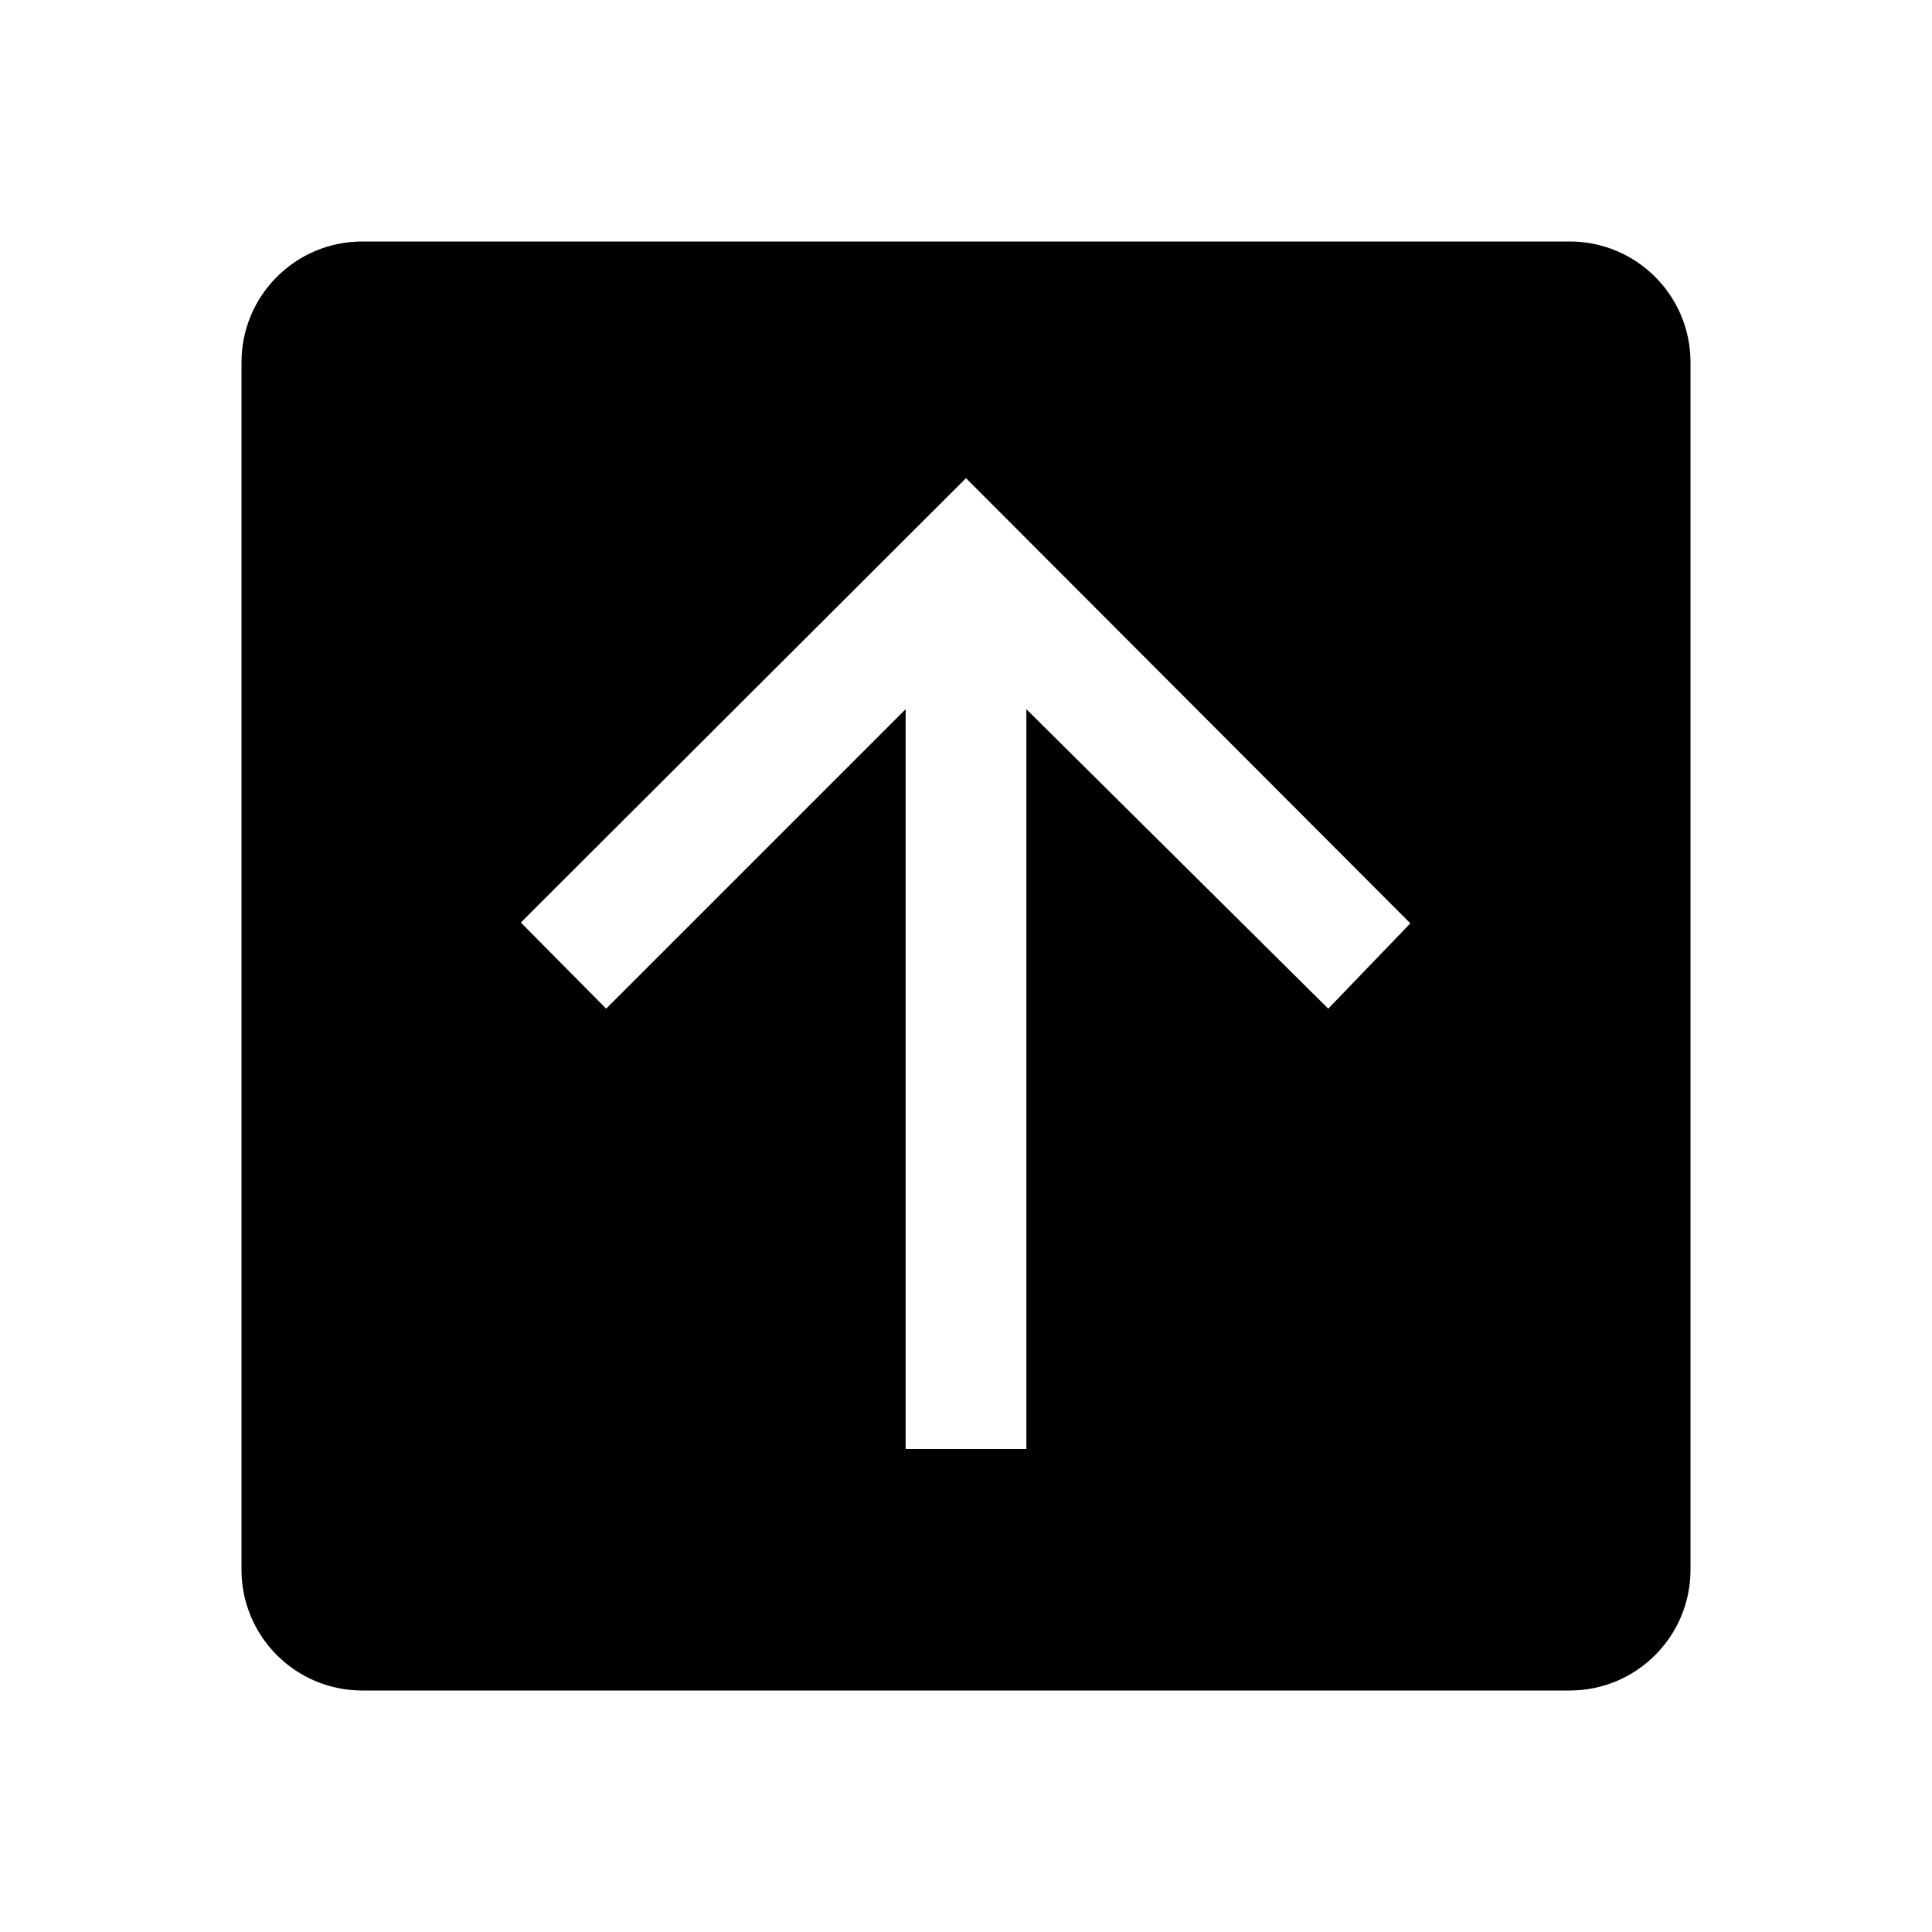
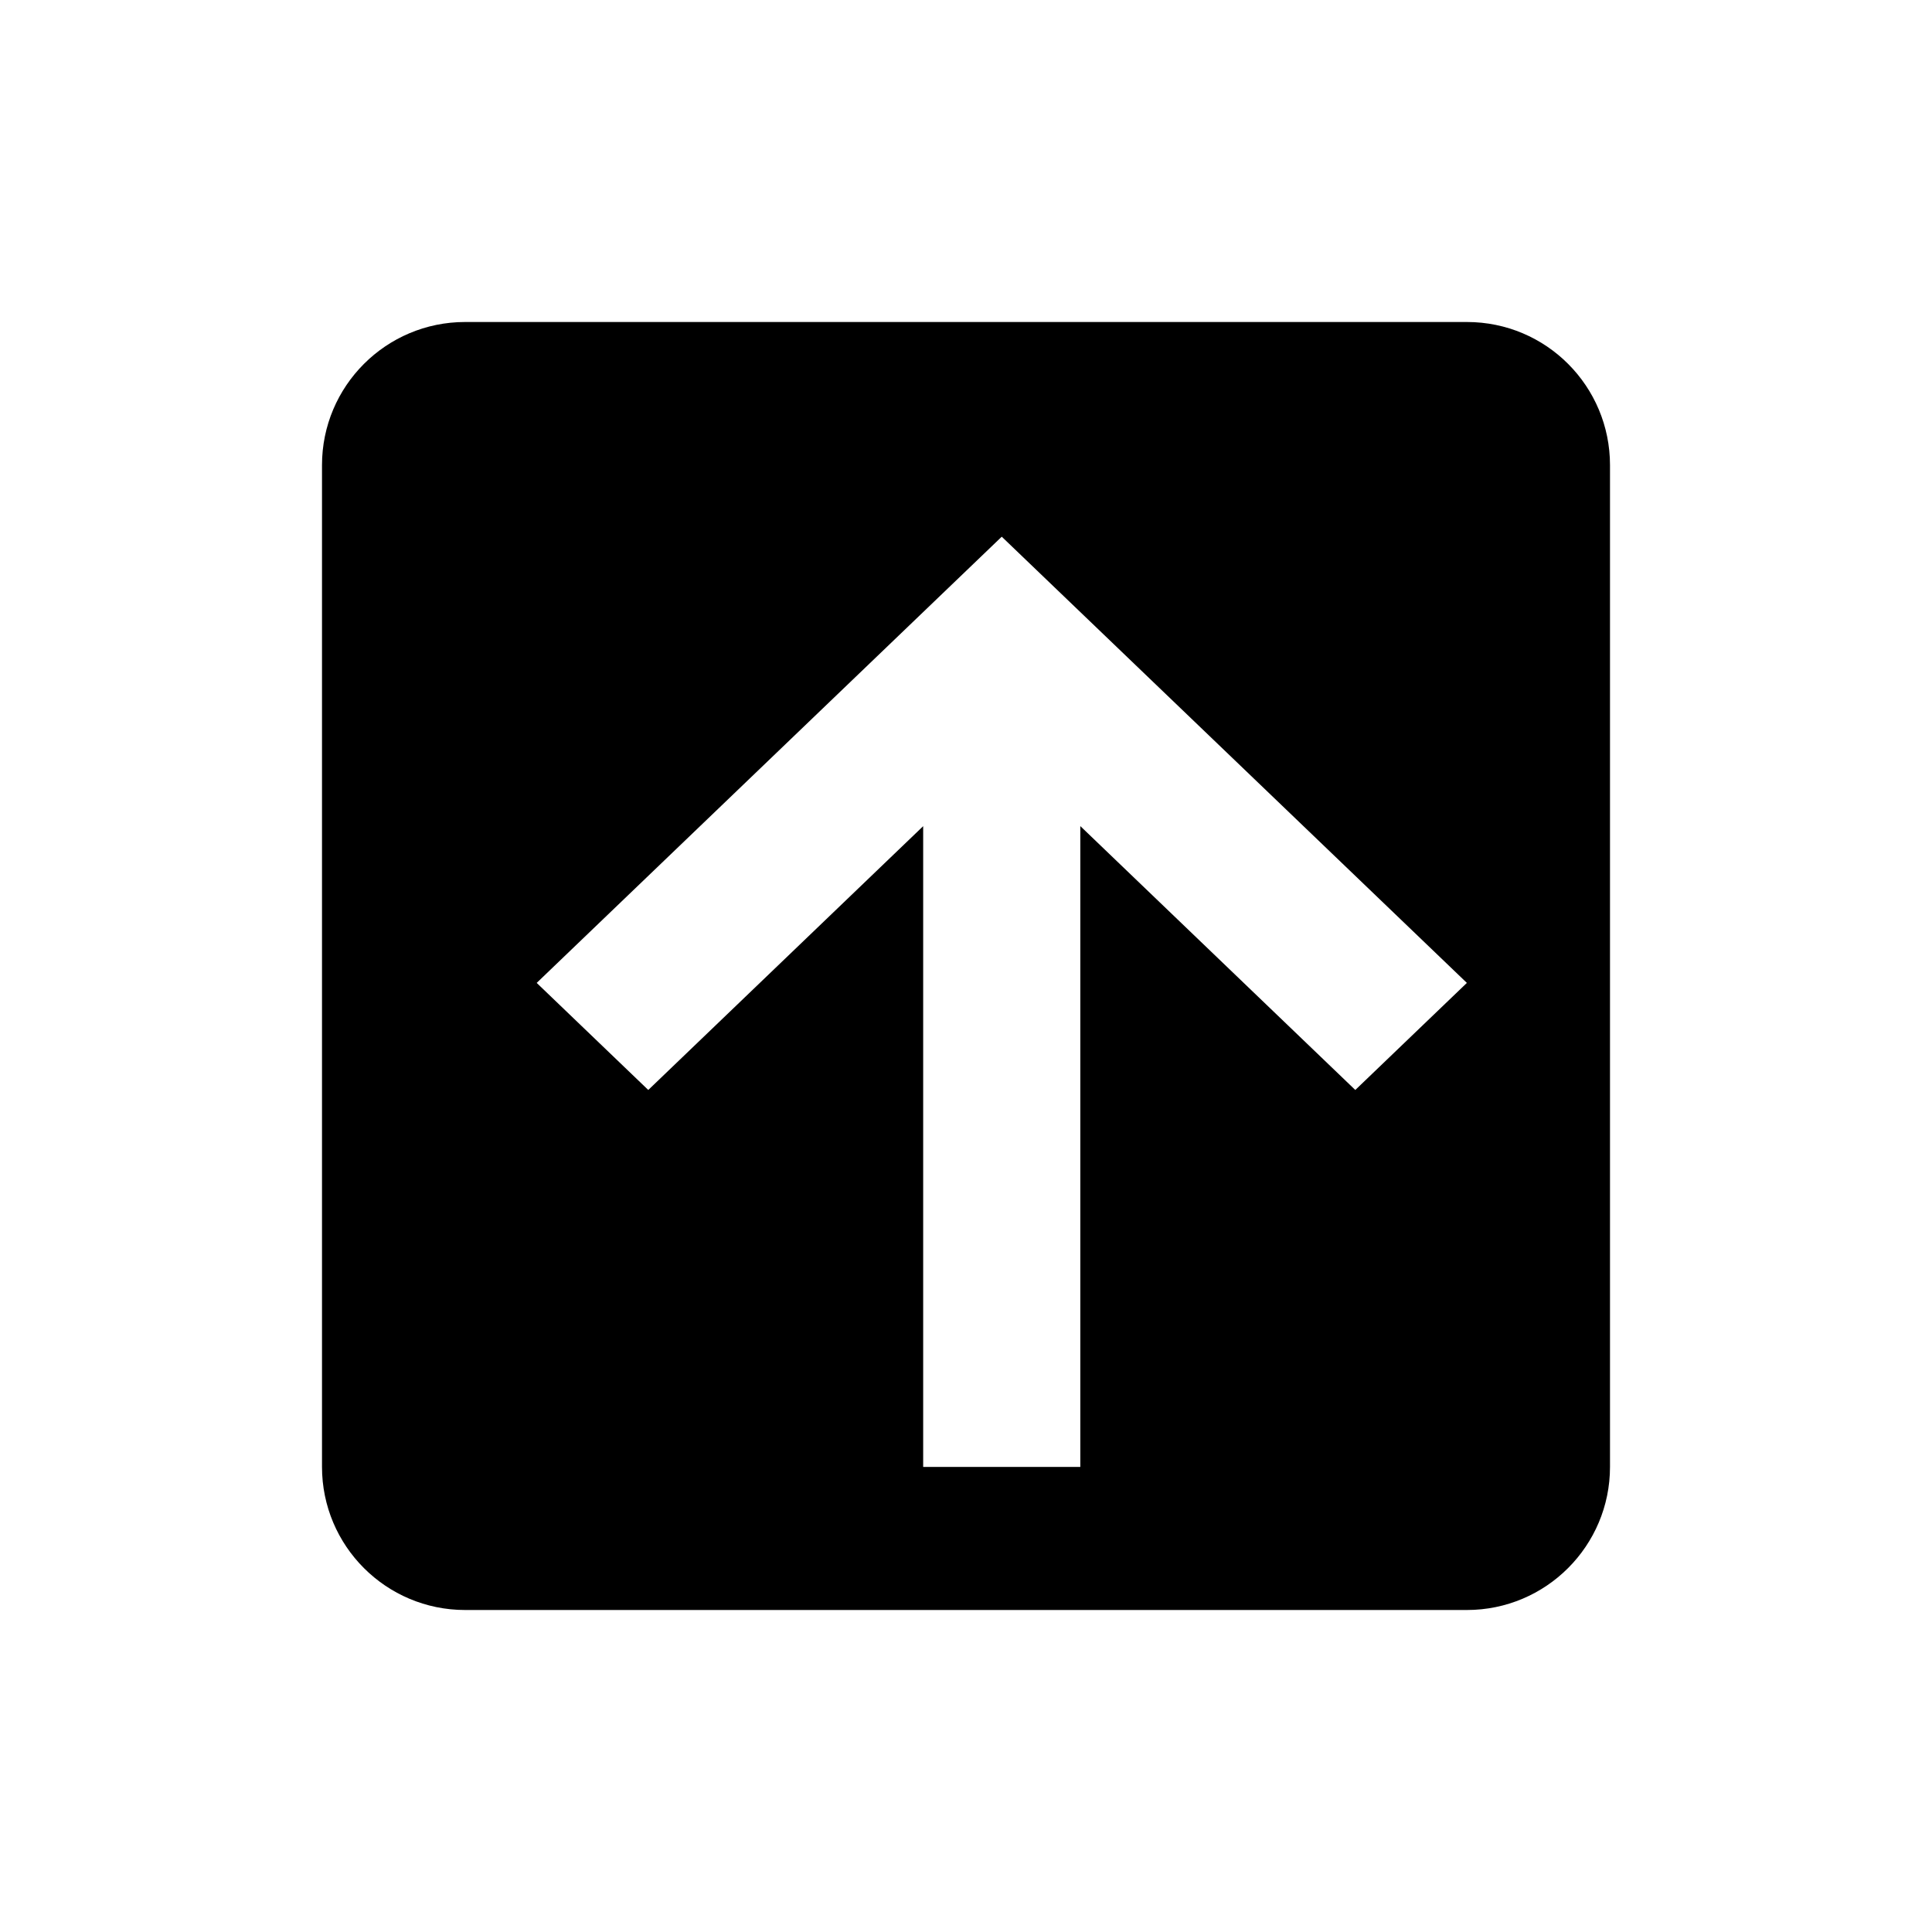
<svg xmlns="http://www.w3.org/2000/svg" viewBox="0 0 24 24">
-   <path d="M19.5 3h-15A1.5 1.5 0 003 4.5v15A1.5 1.5 0 004.5 21h15a1.5 1.5 0 001.5-1.5v-15A1.5 1.5 0 0019.5 3zm-3 9.53l-3.75-3.72V18h-1.5V8.81l-3.72 3.72-1.06-1.07L12 5.94l5.52 5.53-1.02 1.06z" fill="#000" fill-rule="nonzero" />
+   <path d="M20 18.222c0 .982-.796 1.778-1.778 1.778H5.778A1.778 1.778 0 014 18.222V5.778C4 4.796 4.796 4 5.778 4h12.444C19.21 4 20 4.8 20 5.778v12.444zm-6.58 0v-7.96l3.416 3.278 1.386-1.33-5.778-5.543-5.777 5.543 1.386 1.33 3.415-3.277v7.96h1.952z" fill-rule="evenodd" />
</svg>
